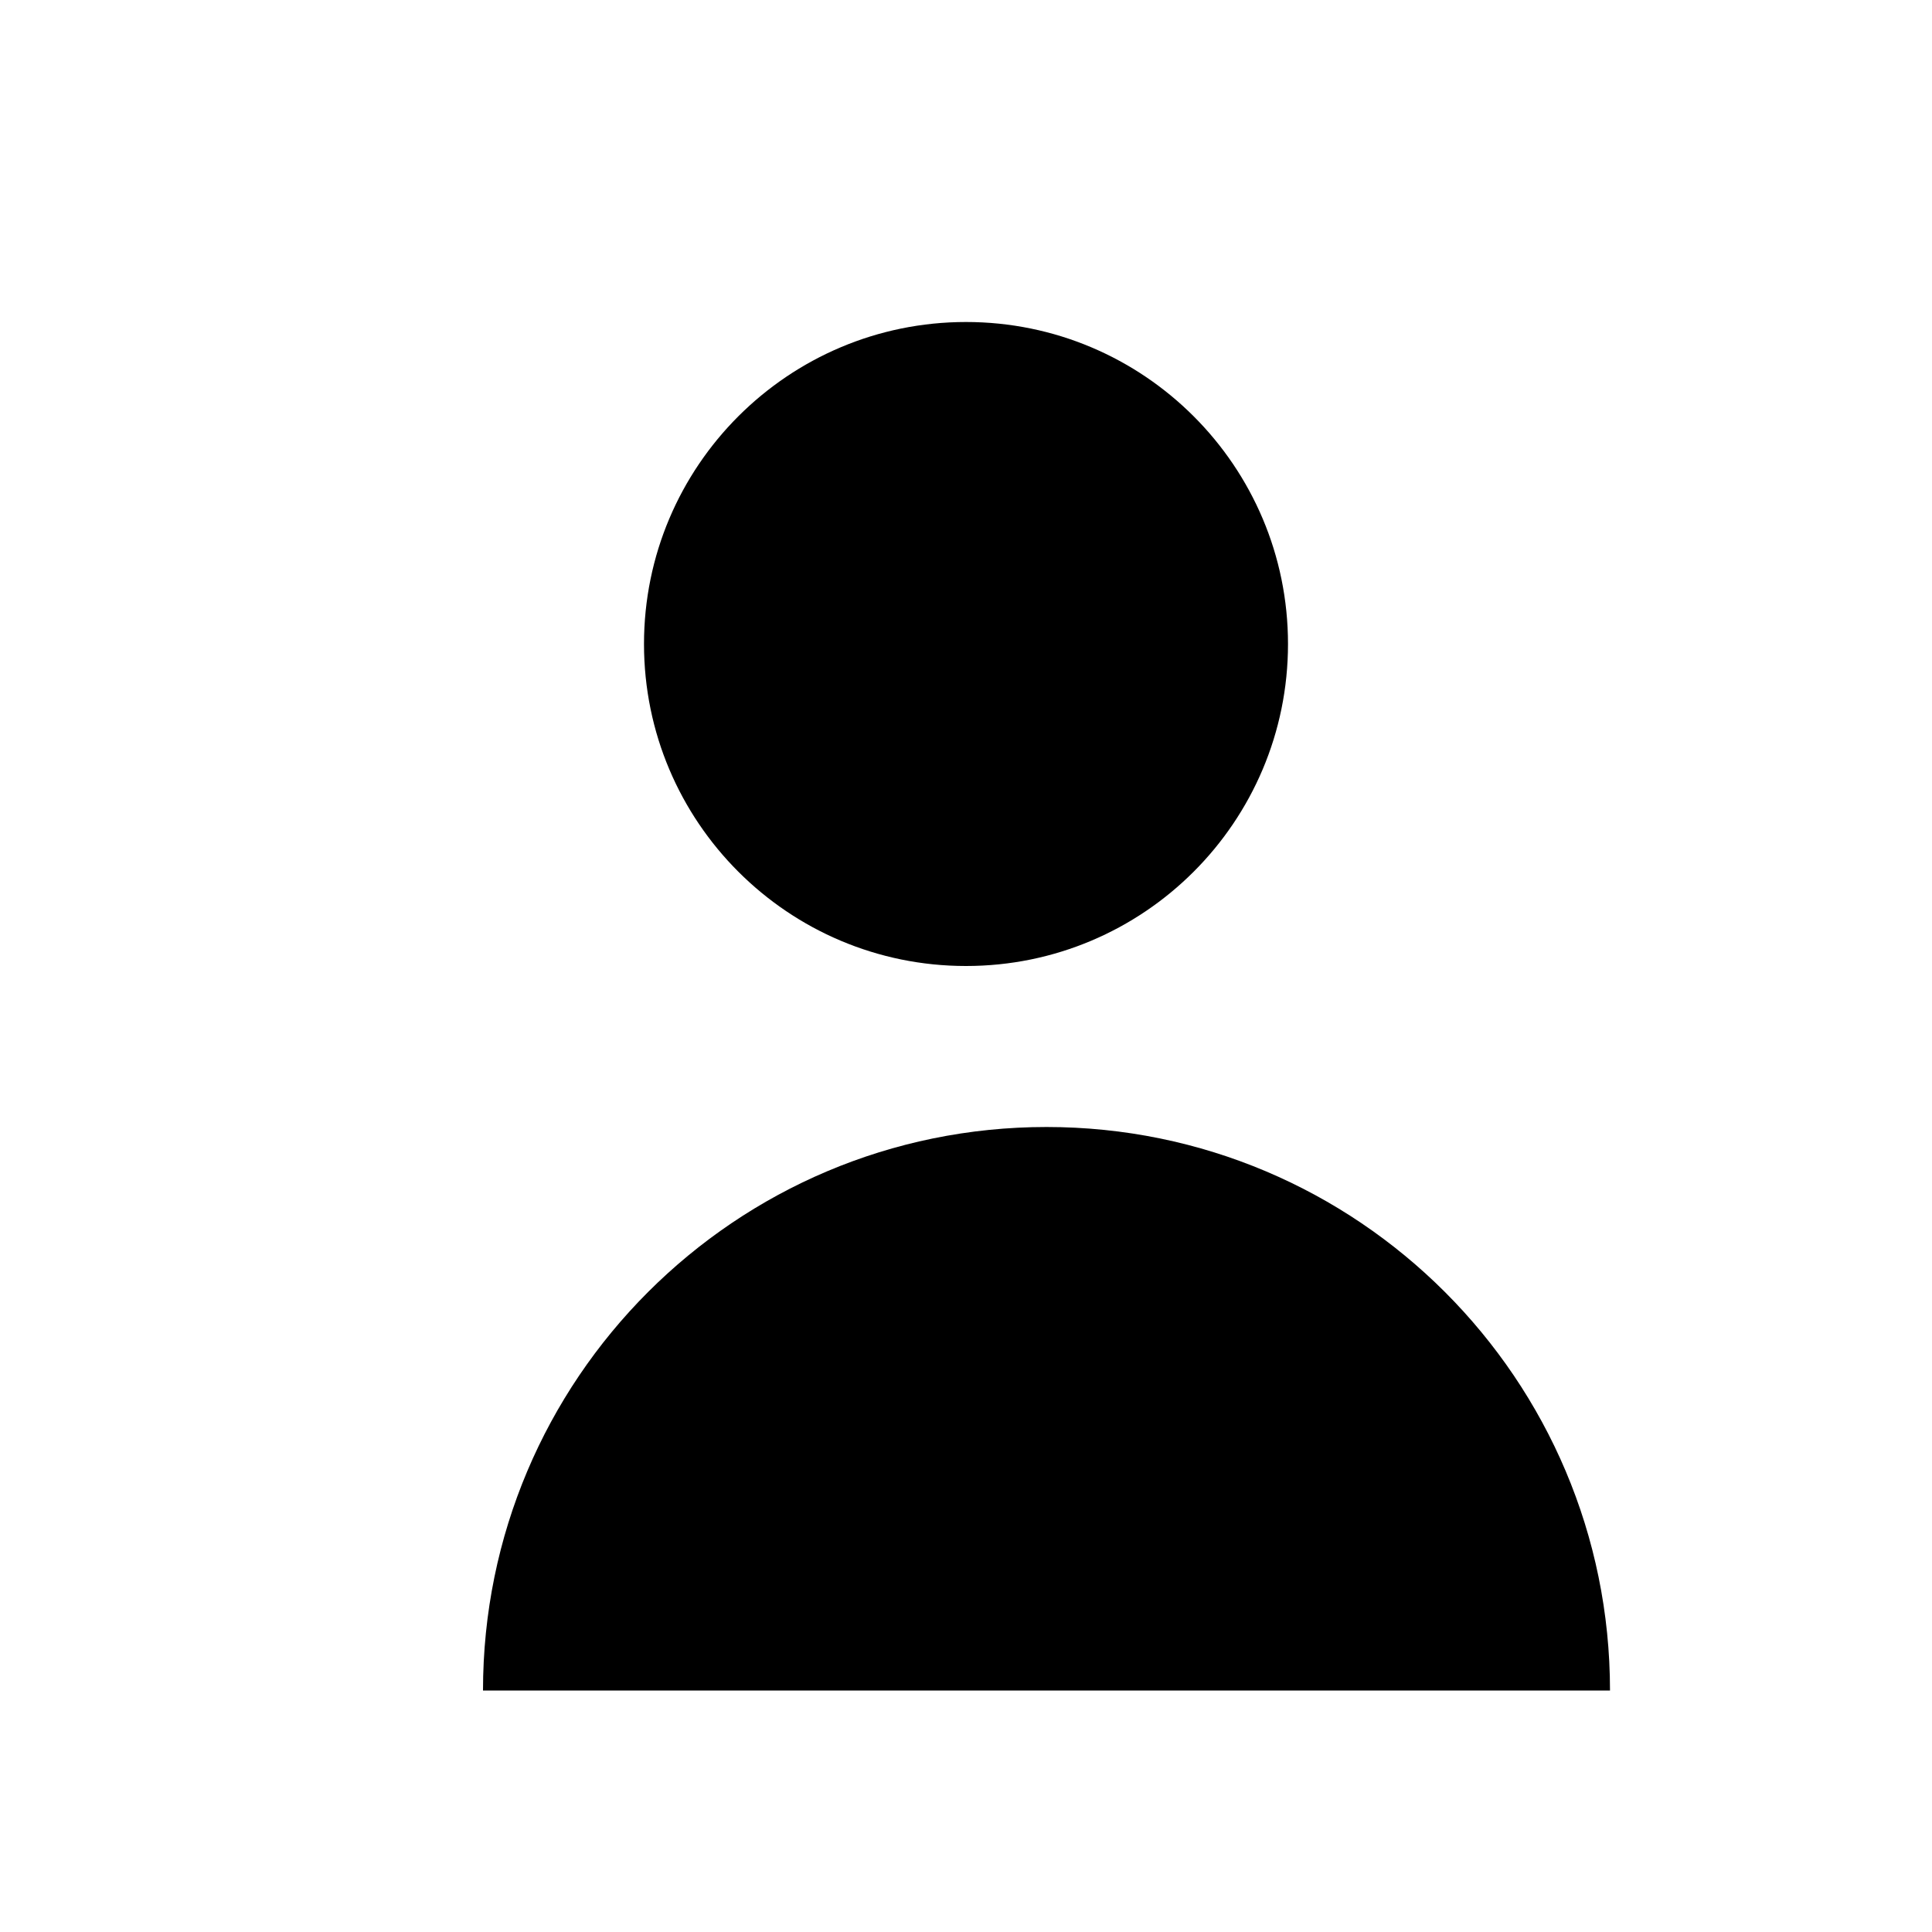
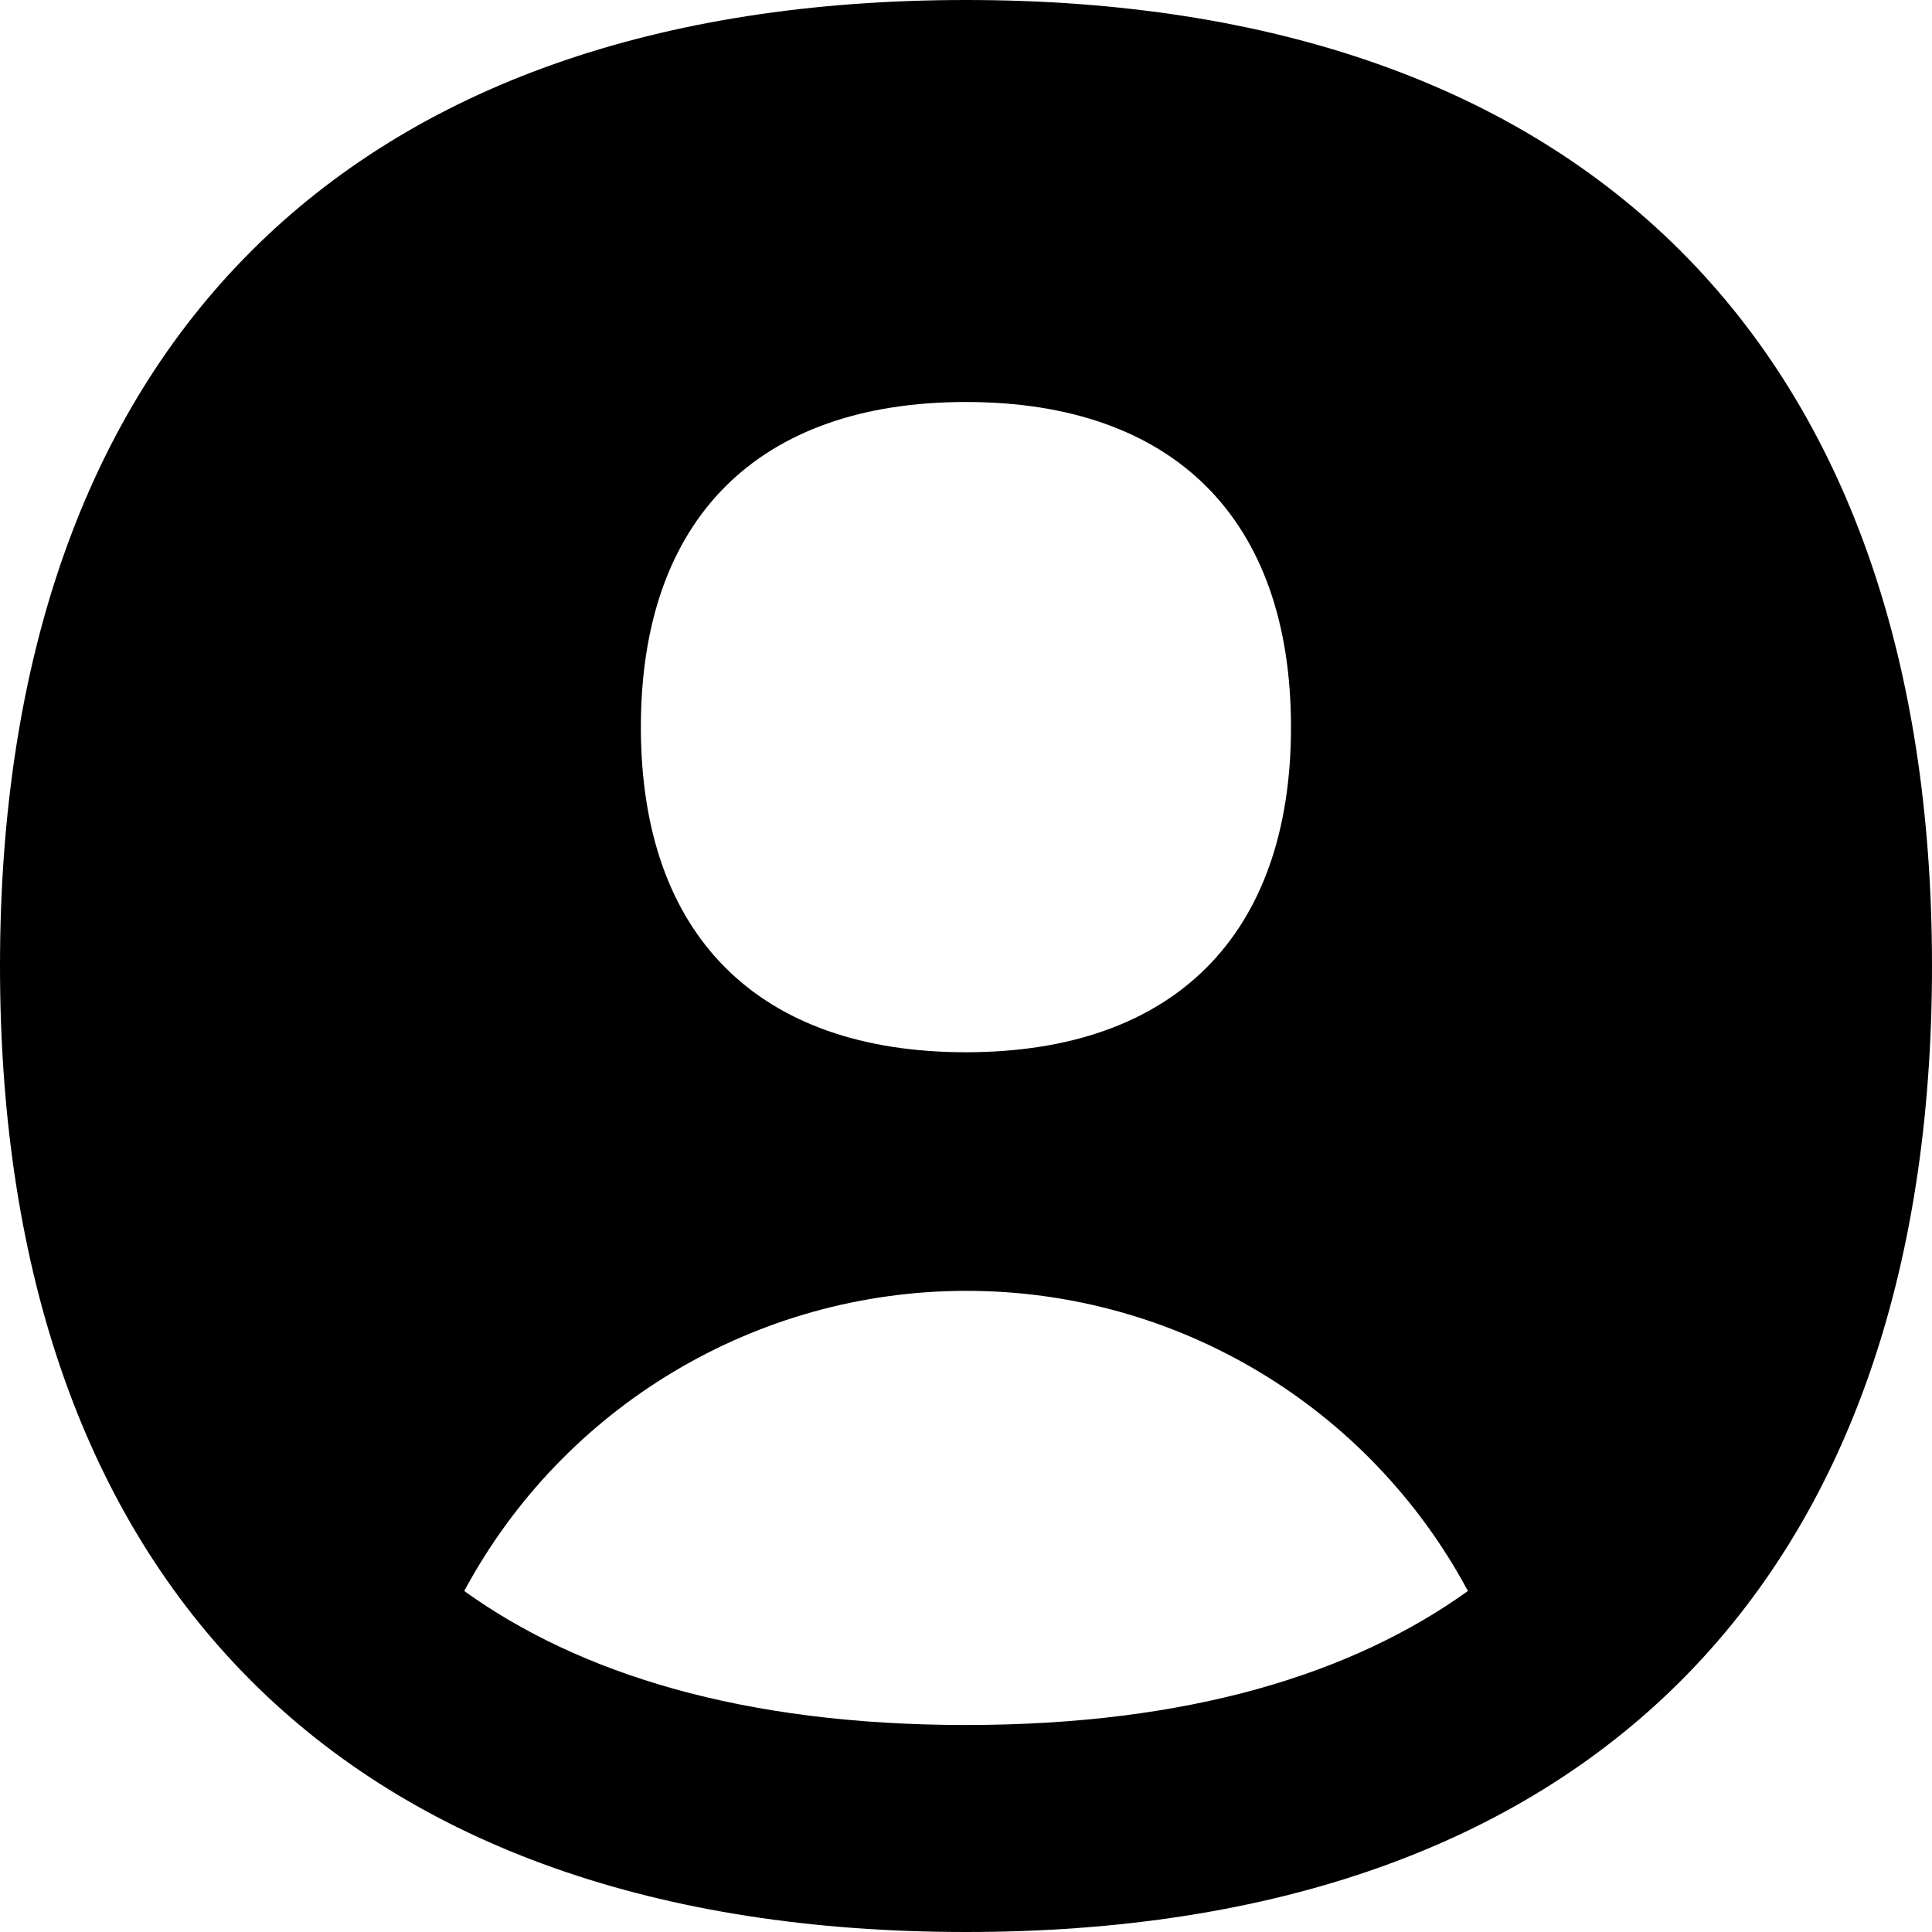
- <svg xmlns="http://www.w3.org/2000/svg" width="24" height="24" viewBox="0 0 24 24" fill="none">
-   <circle cx="12" cy="8" r="4" fill="currentColor" />
-   <path d="M6 21C6 17.134 9.134 14 13 14C16.866 14 20 17.134 20 21" fill="currentColor" />
+ <svg xmlns="http://www.w3.org/2000/svg" width="200" height="200" viewBox="0 0 14 14">
+   <path fill="currentColor" fill-rule="evenodd" d="M7 14c4.48 0 7-2.52 7-7s-2.52-7-7-7s-7 2.52-7 7s2.52 7 7 7m3.637-2.471A4.12 4.12 0 0 0 7 9.354a4.13 4.13 0 0 0-3.636 2.175c.832.598 2.016.971 3.636.971s2.804-.373 3.637-.971m-1.282-6.26c0 1.507-.848 2.356-2.356 2.356c-1.507 0-2.355-.849-2.355-2.356c0-1.508.848-2.356 2.355-2.356s2.356.848 2.356 2.356" clip-rule="evenodd" />
</svg>
